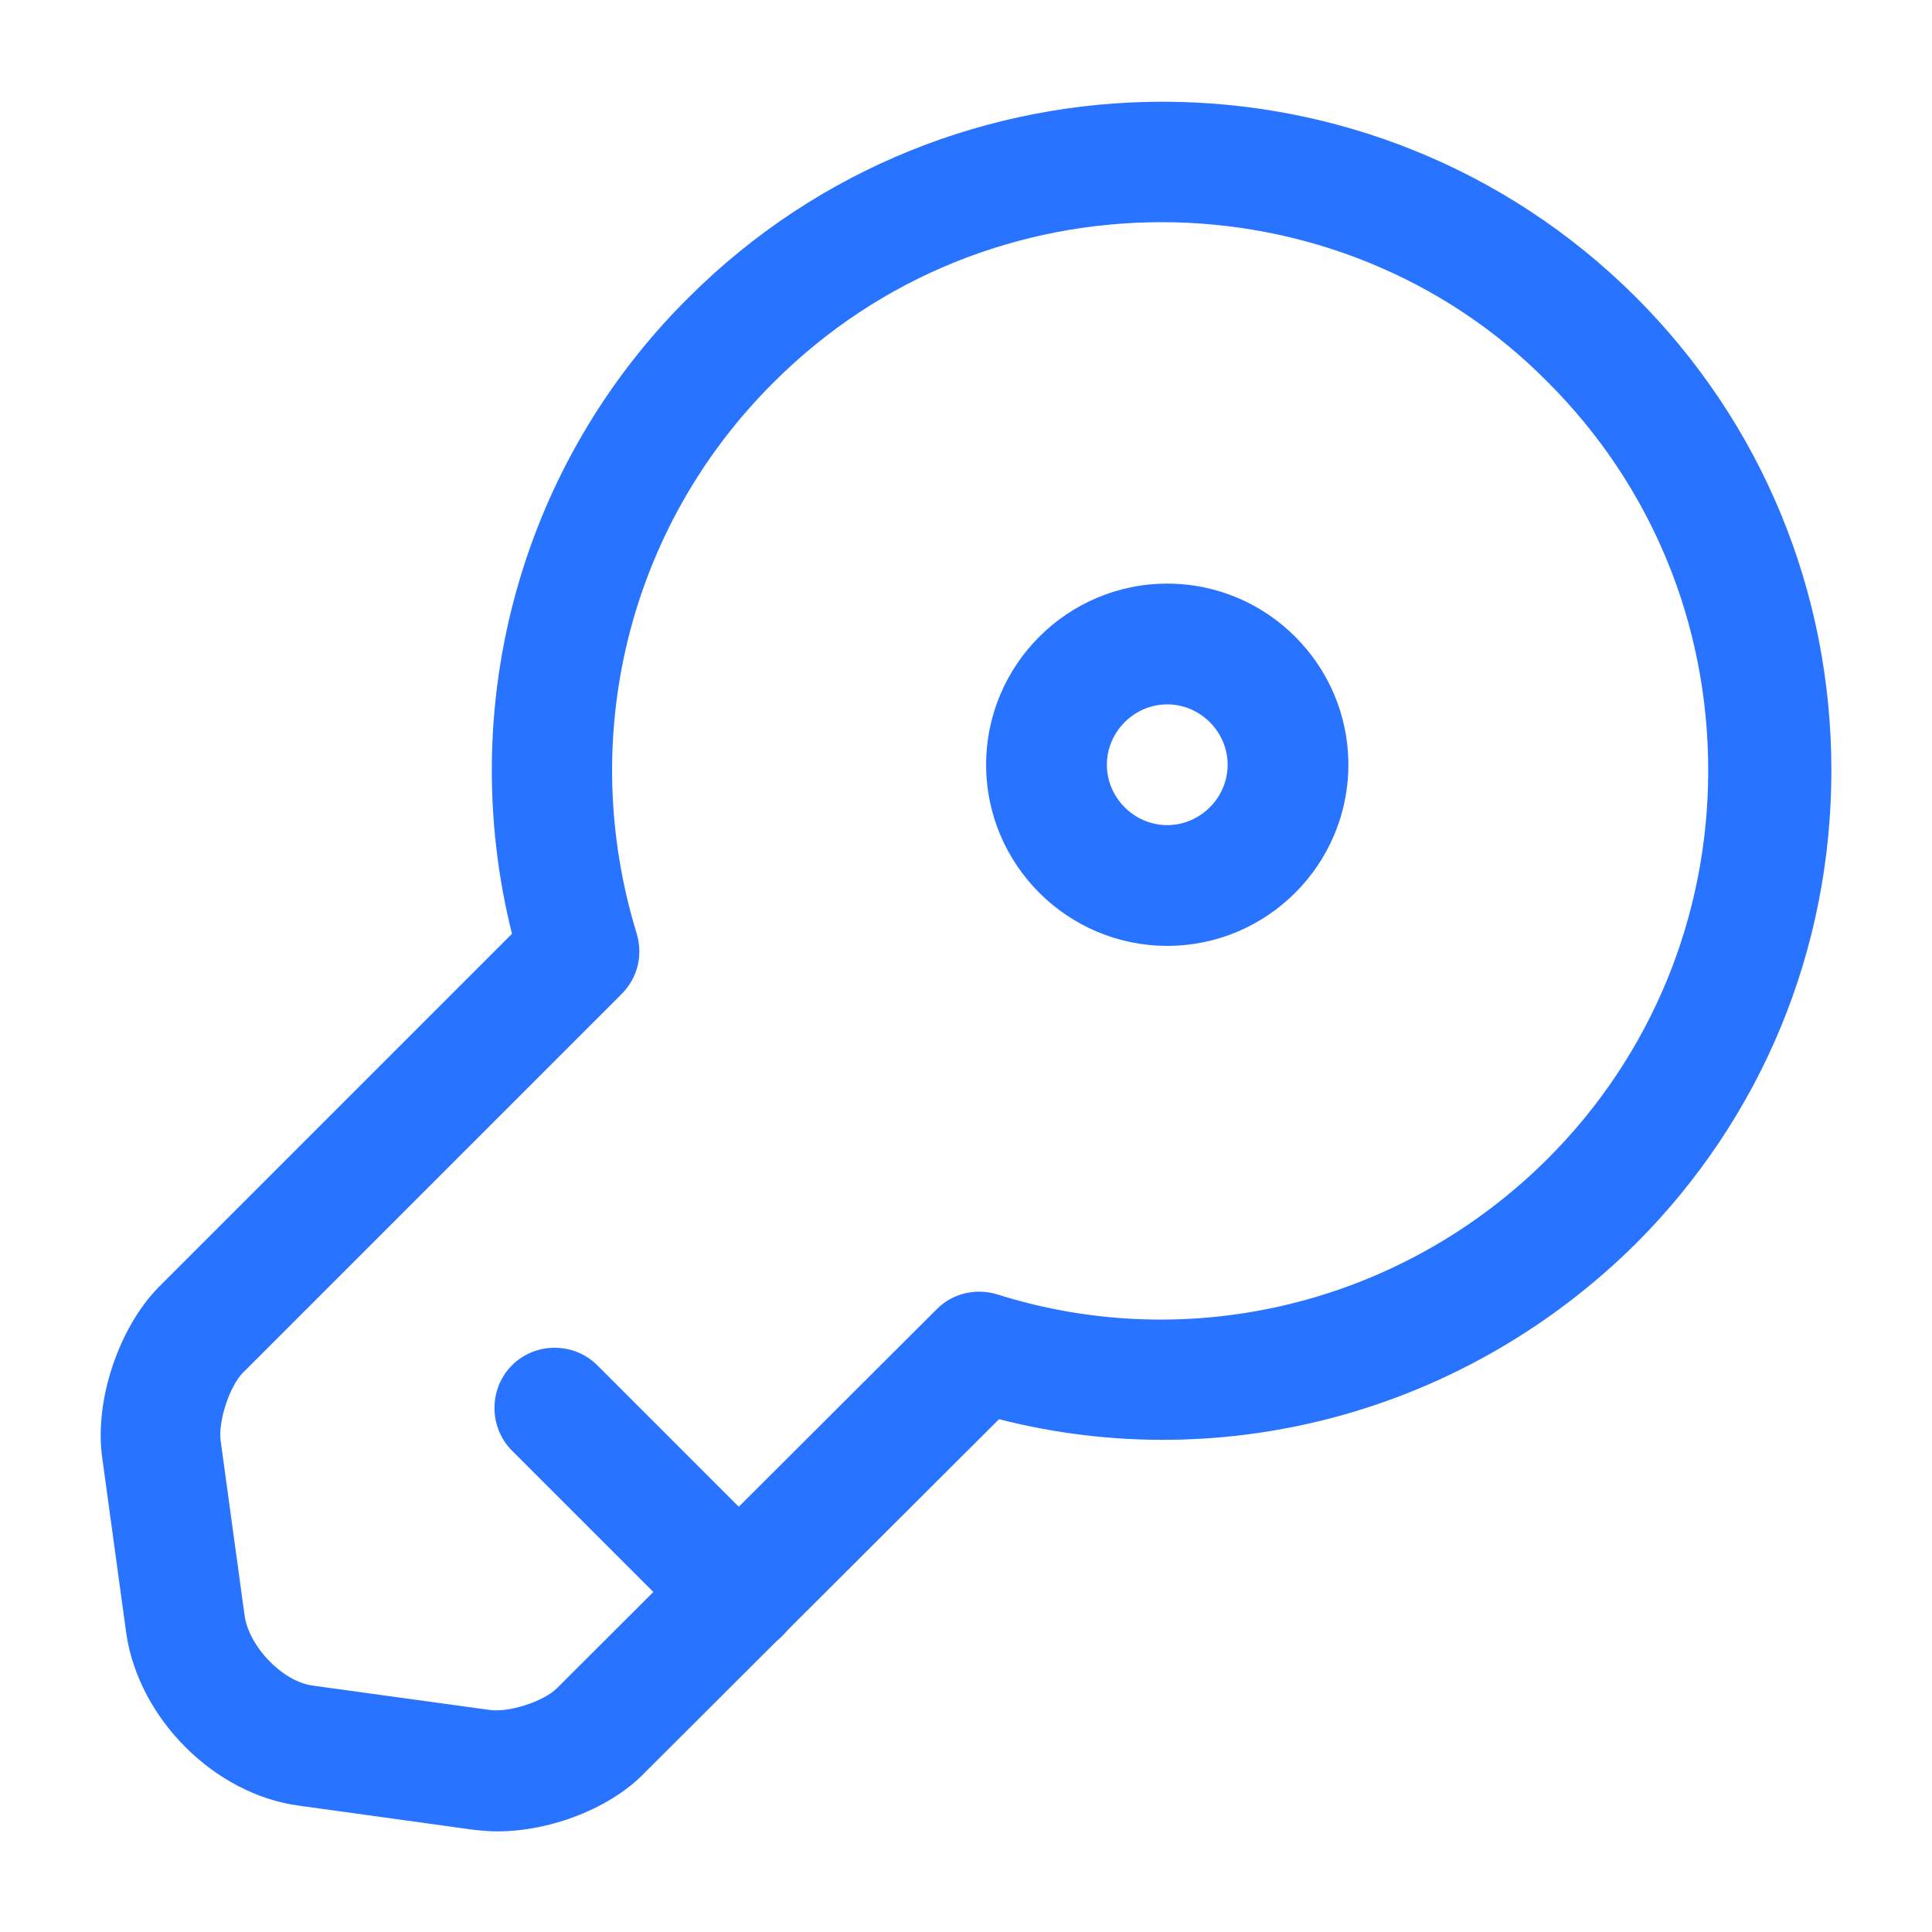
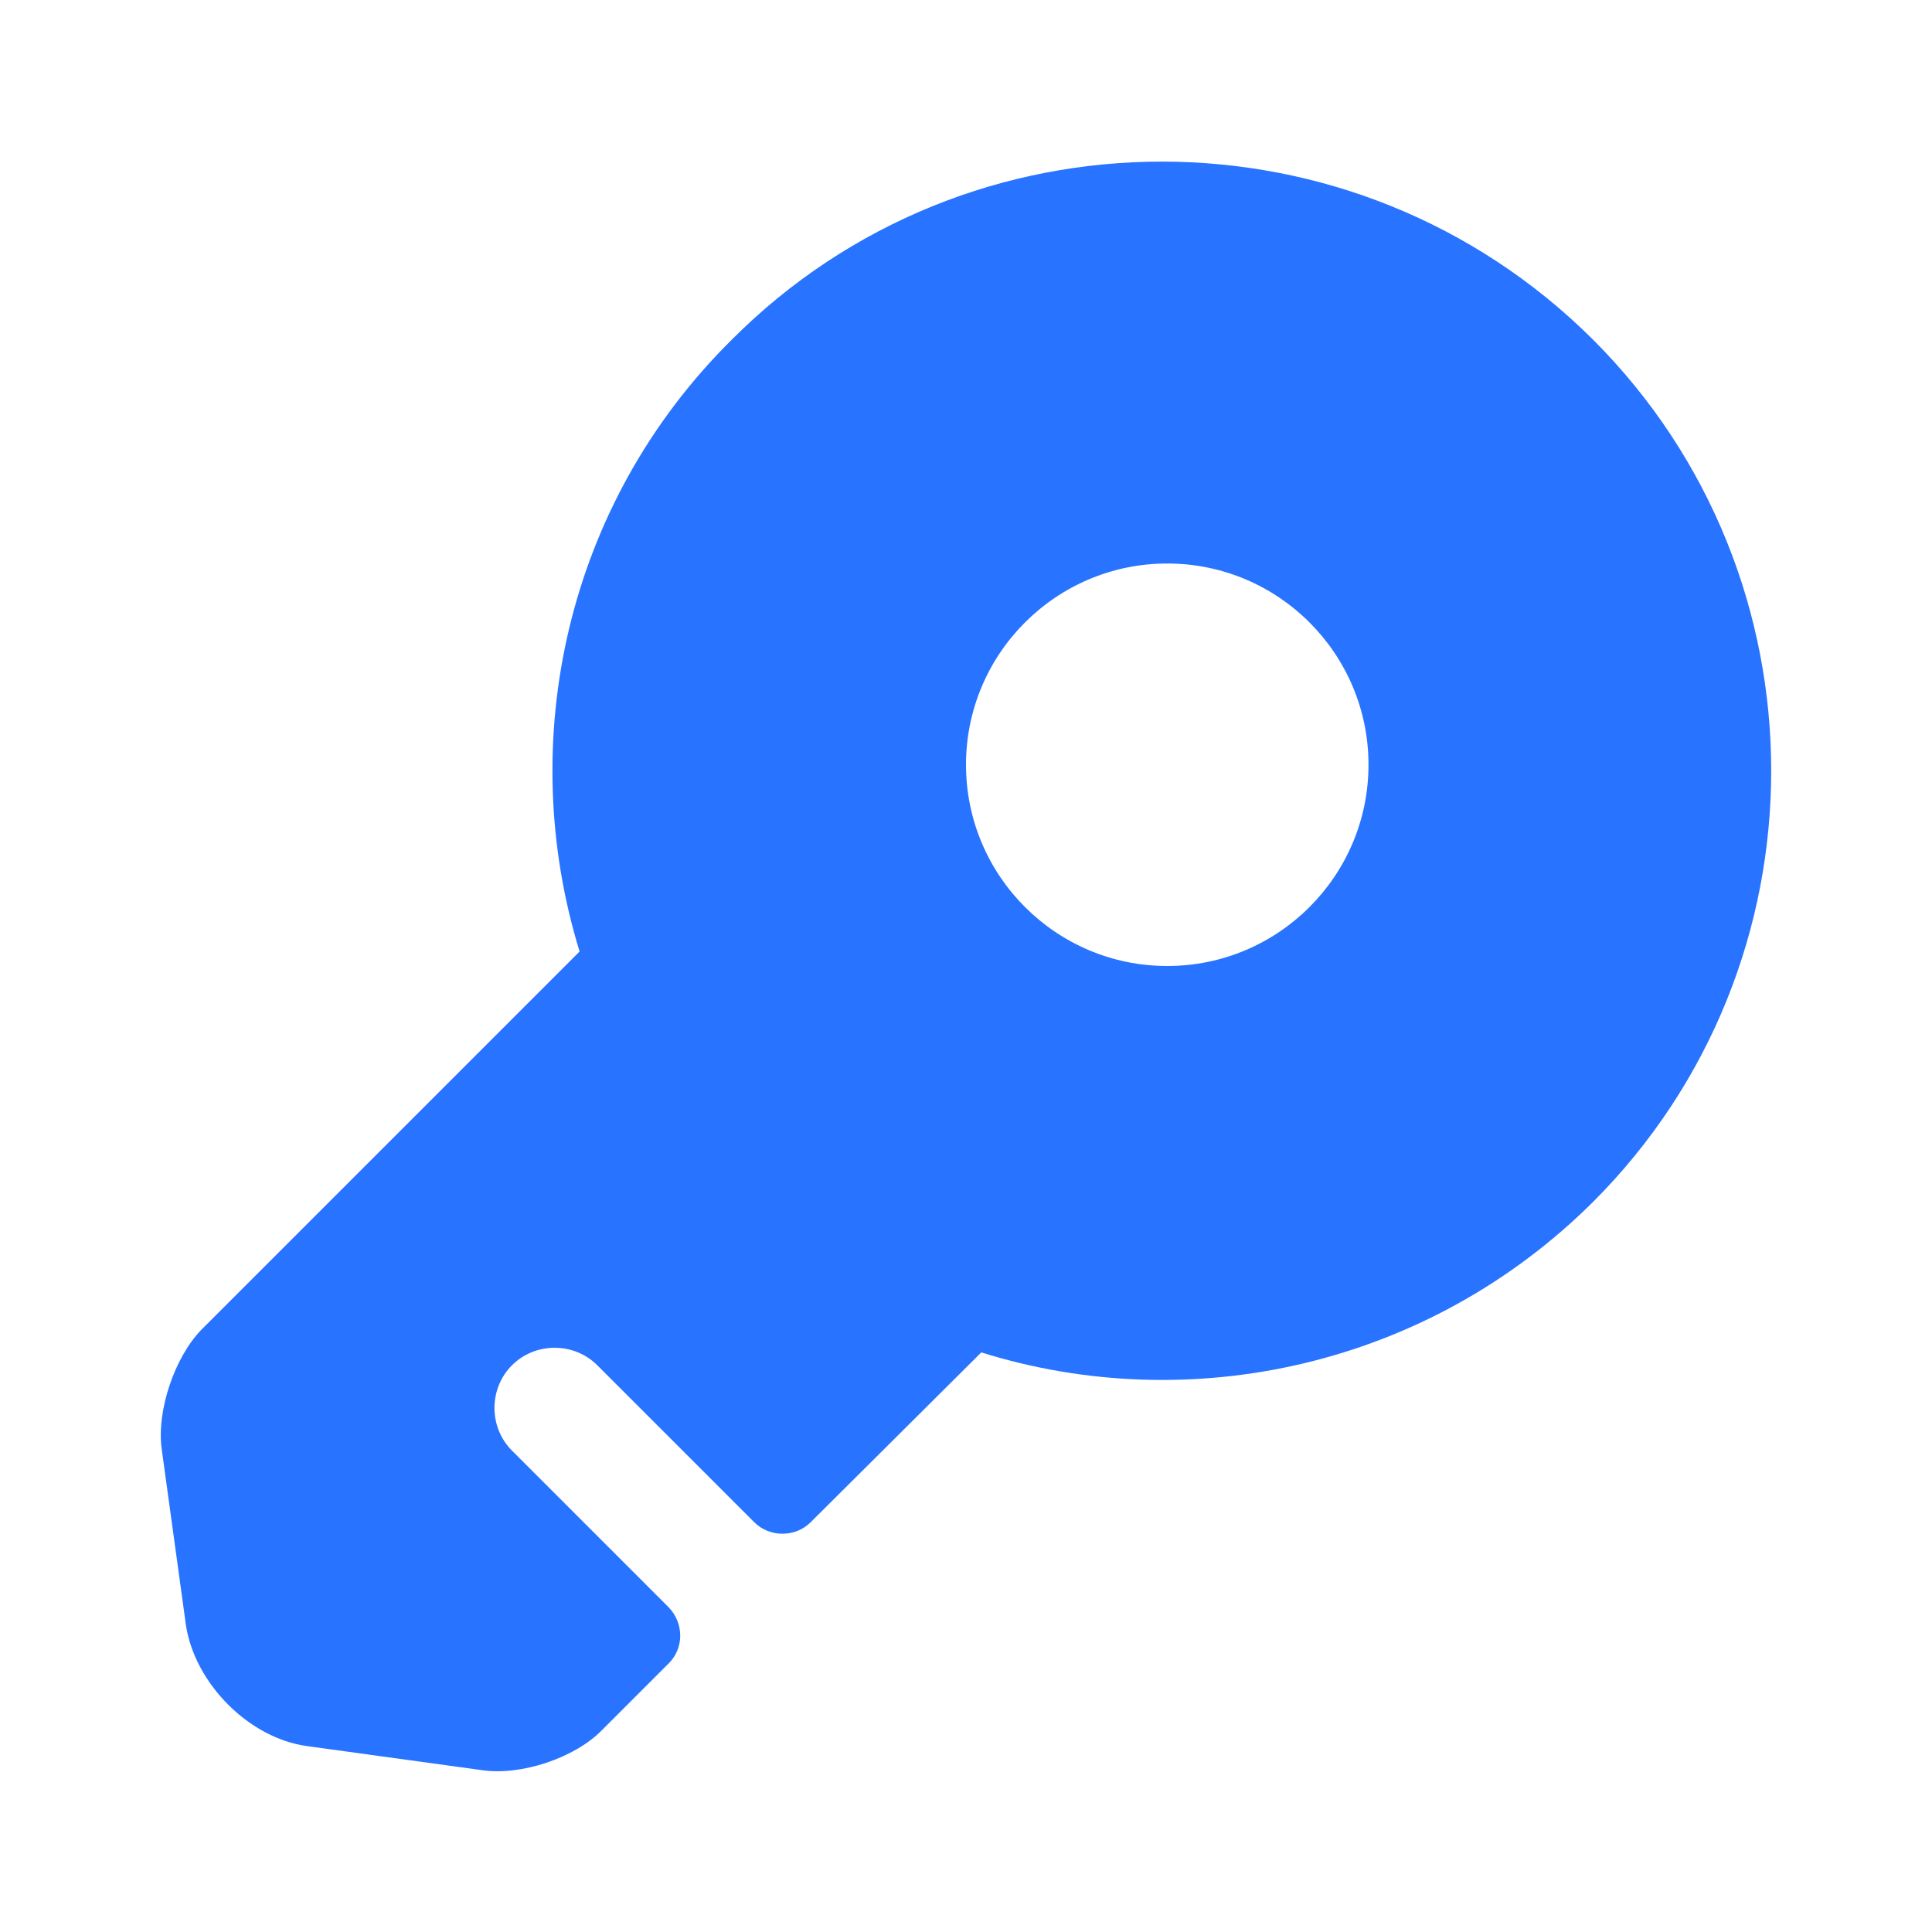
<svg xmlns="http://www.w3.org/2000/svg" width="24" height="24" viewBox="0 0 24 24" fill="none">
-   <path d="M6.18 22.75C6.08 22.75 5.97 22.74 5.88 22.73L3.71 22.43C2.67 22.29 1.73 21.36 1.57 20.3L1.27 18.11C1.17 17.41 1.47 16.5 1.97 15.99L6.36 11.6C5.65 8.76 6.47 5.76 8.56 3.69C11.8 0.46 17.07 0.45 20.32 3.69C21.89 5.26 22.75 7.35 22.75 9.57C22.75 11.79 21.89 13.88 20.32 15.45C18.22 17.53 15.23 18.35 12.41 17.63L8.01 22.02C7.59 22.46 6.84 22.75 6.18 22.75ZM14.43 2.76C12.68 2.76 10.94 3.42 9.61 4.75C7.81 6.54 7.16 9.16 7.91 11.6C7.99 11.87 7.92 12.15 7.72 12.35L3.02 17.05C2.85 17.22 2.71 17.66 2.74 17.89L3.04 20.08C3.1 20.46 3.51 20.89 3.89 20.94L6.07 21.24C6.31 21.28 6.75 21.14 6.92 20.97L11.64 16.26C11.84 16.06 12.13 16 12.39 16.08C14.8 16.84 17.43 16.19 19.23 14.39C20.51 13.11 21.22 11.39 21.22 9.57C21.22 7.74 20.51 6.03 19.23 4.75C17.93 3.43 16.18 2.76 14.43 2.76Z" fill="#2873FF" />
-   <path d="M9.19 20.54C9 20.54 8.81 20.47 8.66 20.32L6.36 18.02C6.07 17.73 6.07 17.25 6.36 16.96C6.65 16.67 7.13 16.67 7.42 16.96L9.72 19.26C10.01 19.55 10.01 20.03 9.72 20.32C9.57 20.47 9.38 20.54 9.19 20.54Z" fill="#2873FF" />
-   <path d="M14.5 11.75C13.26 11.75 12.25 10.74 12.25 9.5C12.25 8.26 13.26 7.25 14.5 7.25C15.74 7.25 16.75 8.26 16.75 9.5C16.75 10.74 15.74 11.75 14.5 11.75ZM14.5 8.75C14.09 8.75 13.75 9.09 13.75 9.5C13.75 9.91 14.09 10.25 14.5 10.25C14.91 10.25 15.25 9.91 15.25 9.5C15.25 9.09 14.91 8.75 14.5 8.75Z" fill="#2873FF" />
+   <path d="M19.79 4.22C16.83 1.27 12.03 1.27 9.09 4.22C7.02 6.27 6.4 9.22 7.2 11.82L2.5 16.52C2.17 16.86 1.94 17.53 2.01 18.01L2.31 20.19C2.42 20.91 3.09 21.59 3.81 21.69L5.99 21.99C6.47 22.06 7.14 21.84 7.48 21.49L8.3 20.67C8.5 20.48 8.5 20.16 8.3 19.96L6.36 18.02C6.07 17.73 6.07 17.25 6.36 16.96C6.65 16.67 7.13 16.67 7.42 16.96L9.37 18.91C9.56 19.1 9.88 19.1 10.07 18.91L12.19 16.8C14.78 17.61 17.73 16.98 19.79 14.93C22.74 11.98 22.74 7.17 19.79 4.22ZM14.5 12C13.12 12 12 10.88 12 9.5C12 8.12 13.12 7 14.5 7C15.88 7 17 8.12 17 9.5C17 10.88 15.88 12 14.5 12Z" fill="#2873FF" />
</svg>
